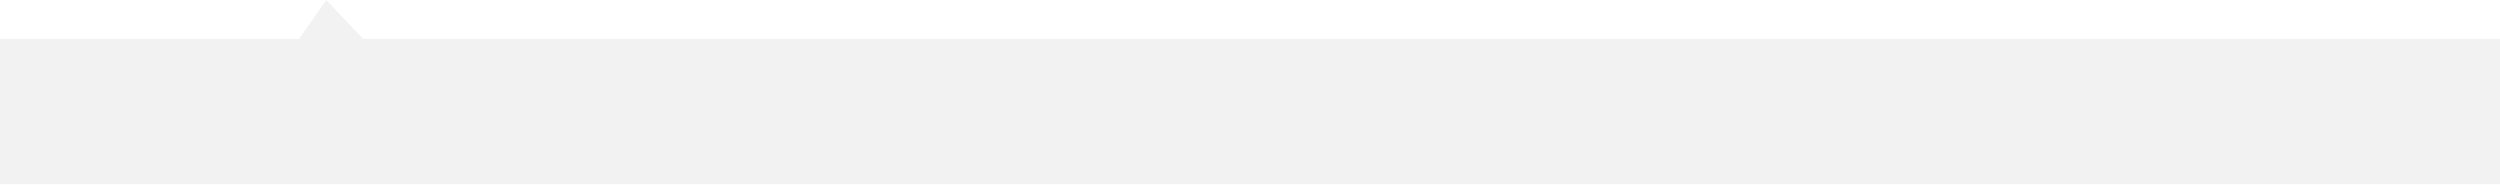
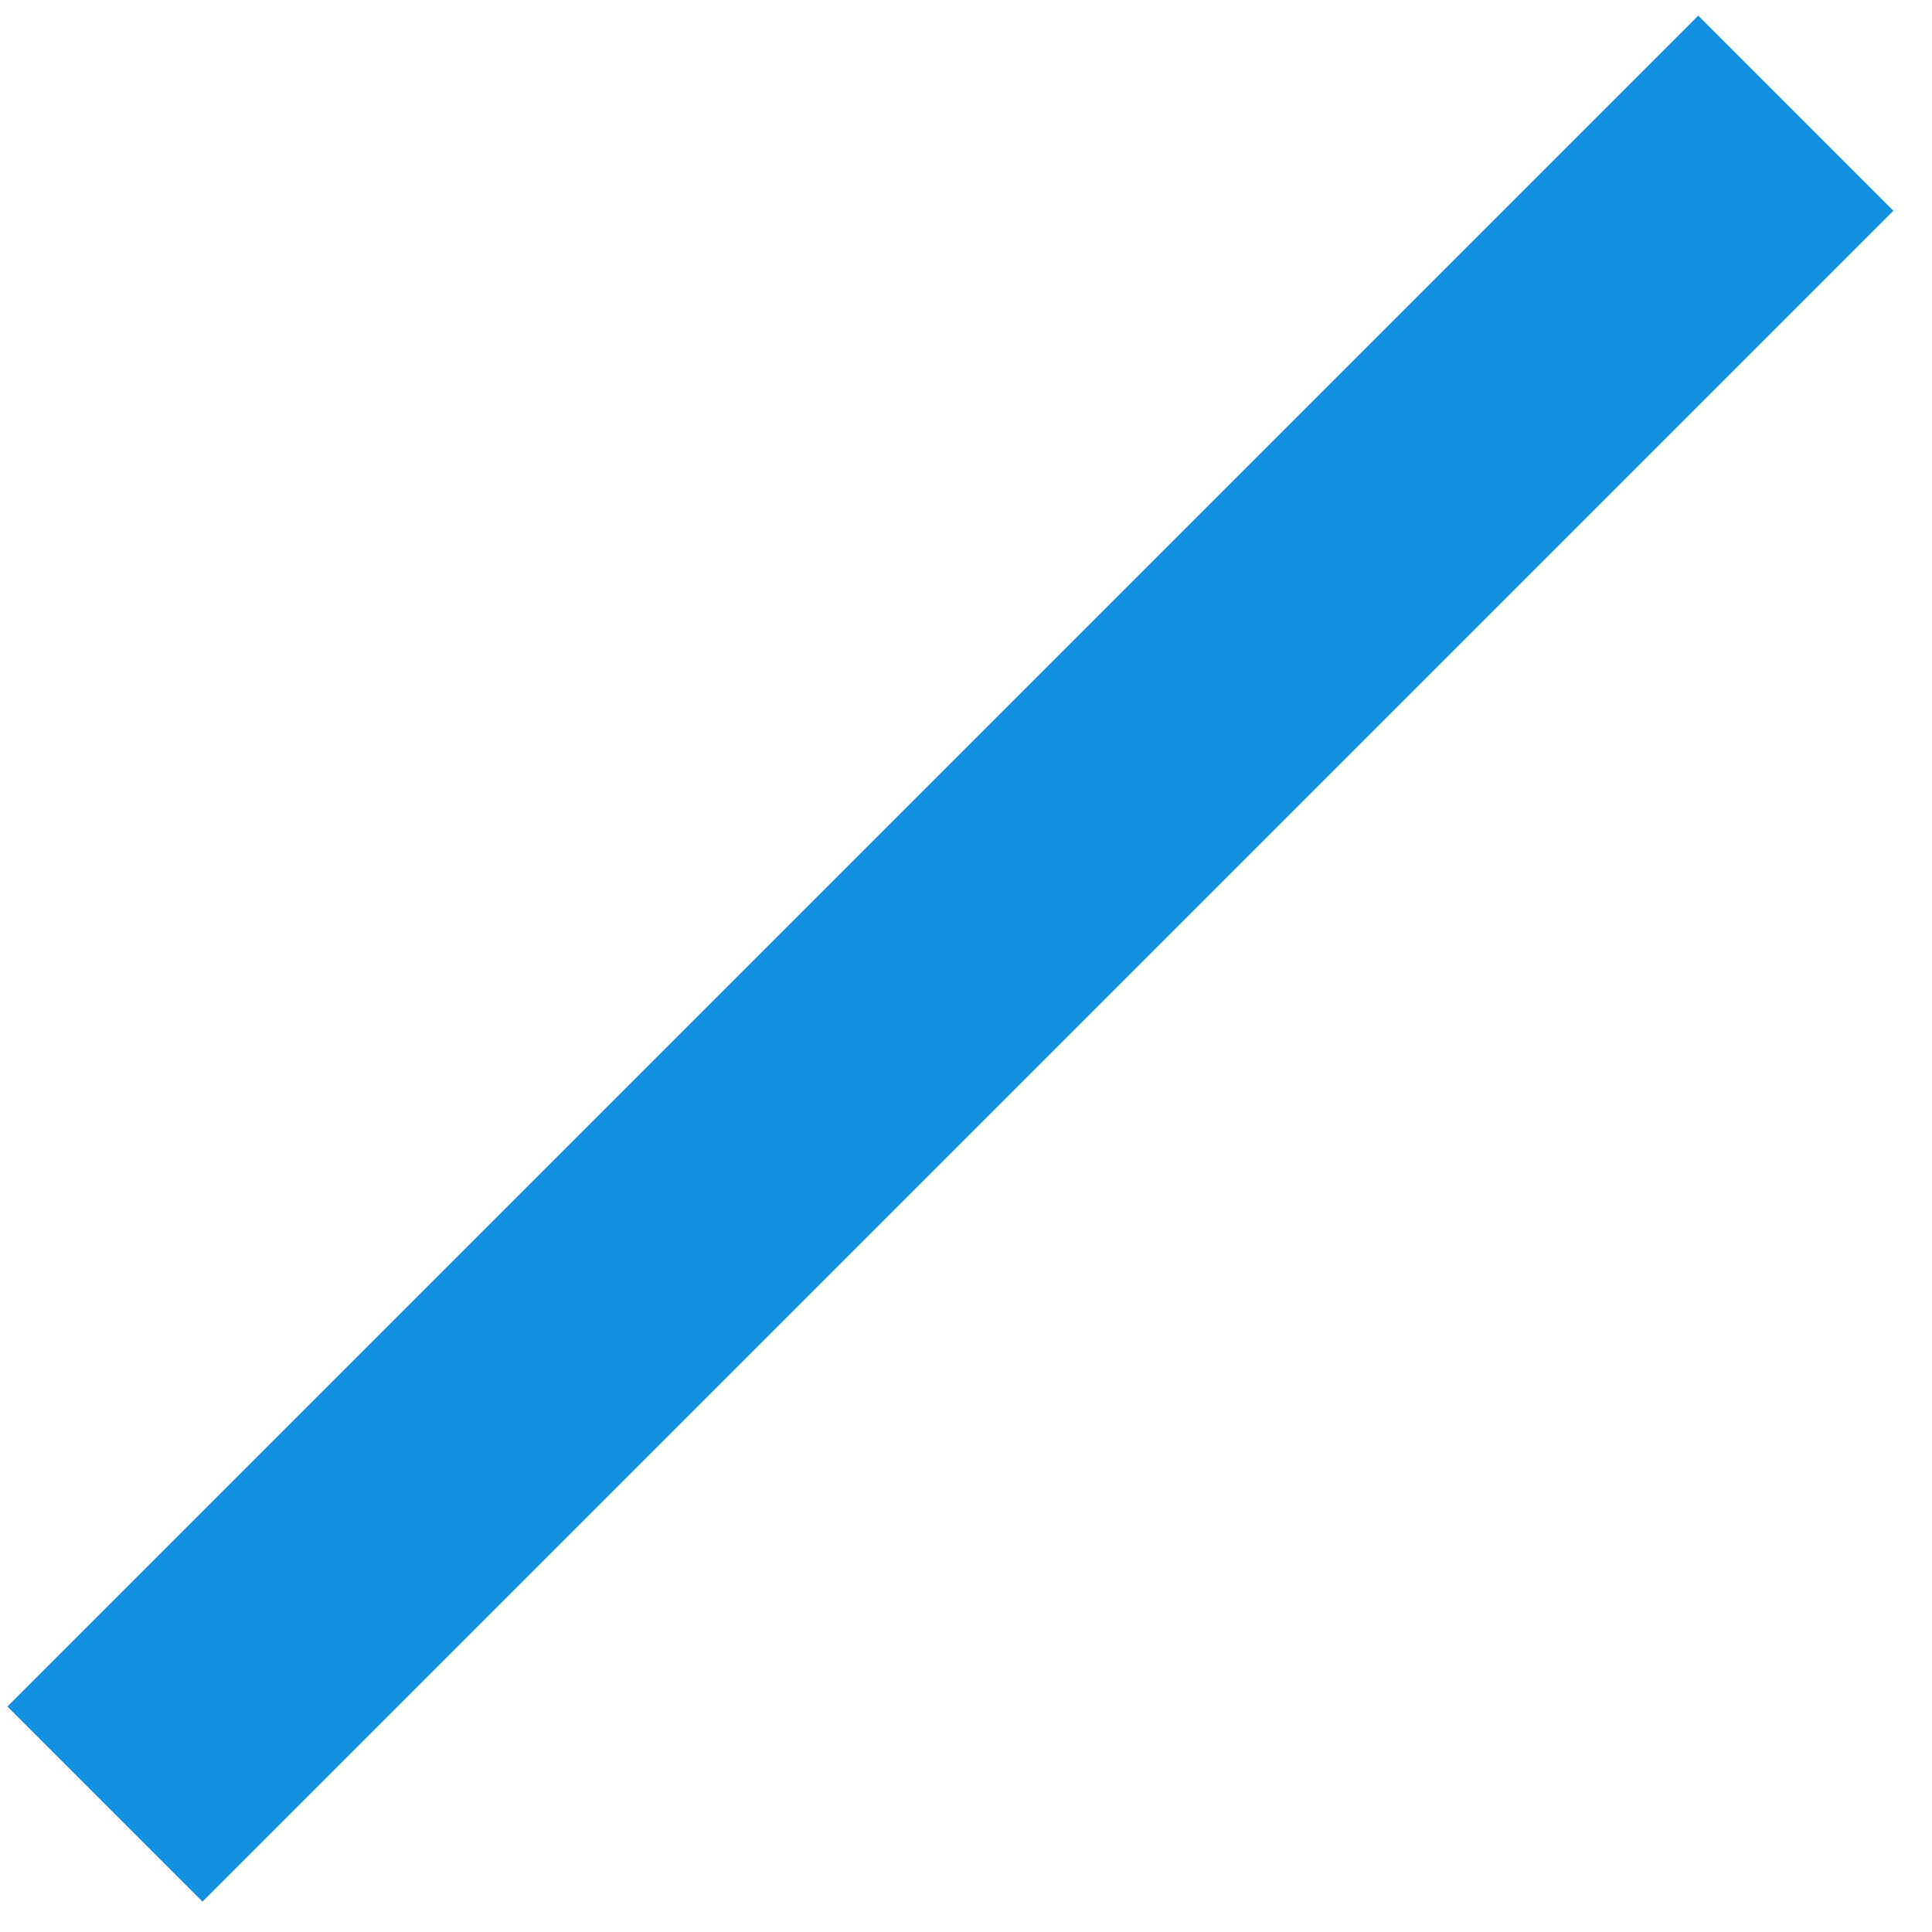
- <svg xmlns="http://www.w3.org/2000/svg" version="1.1" width="964px" height="71px">
-   <g transform="matrix(1 0 0 1 -270 -1188 )">
-     <path d="M 0 71  L 0 15  L 115.315 15  L 125.804 0  L 140 15  L 964 15  L 964 71  L 0 71  Z " fill-rule="nonzero" fill="#f2f2f2" stroke="none" transform="matrix(1 0 0 1 270 1188 )" />
+ <svg xmlns="http://www.w3.org/2000/svg" version="1.1" width="11px" height="11px">
+   <g transform="matrix(1 0 0 1 -2487 -532 )">
+     <path d="M 1.153 10.827  L 0.042 9.716  L 9.669 0.089  L 10.78 1.2  L 1.153 10.827  Z " fill-rule="nonzero" fill="#138fe0" stroke="none" transform="matrix(1 0 0 1 2487 532 )" />
  </g>
</svg>
